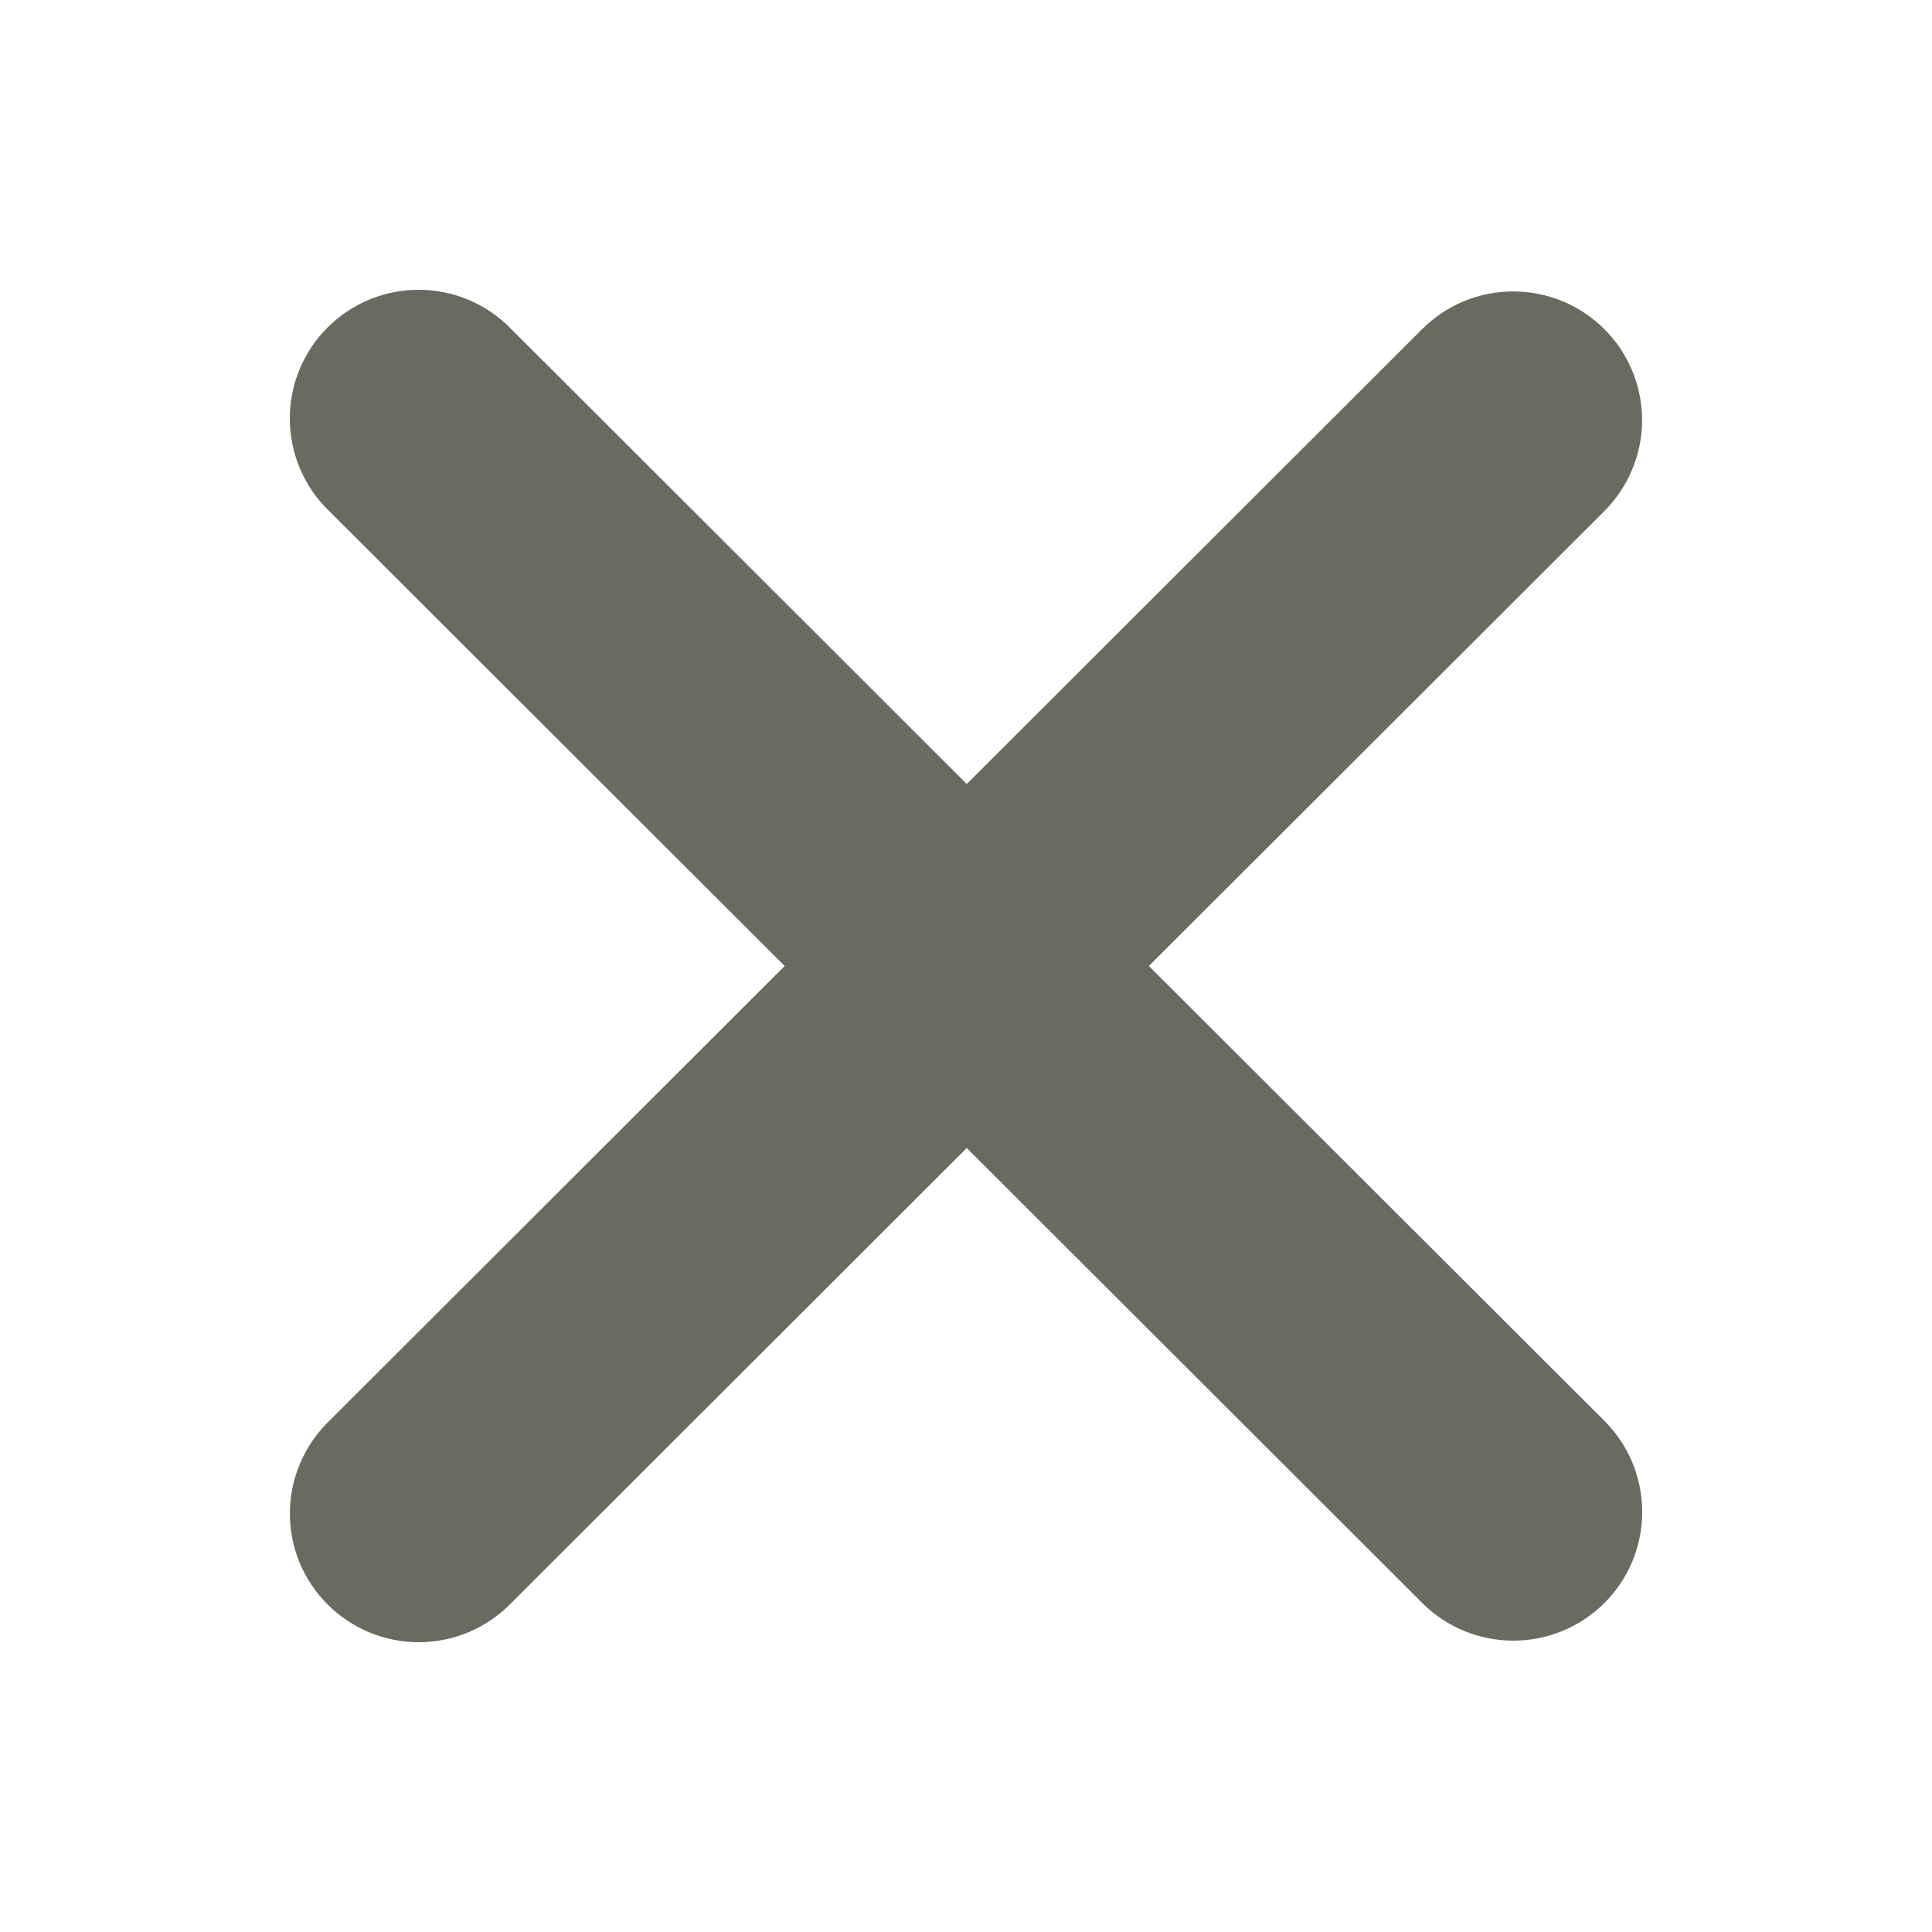
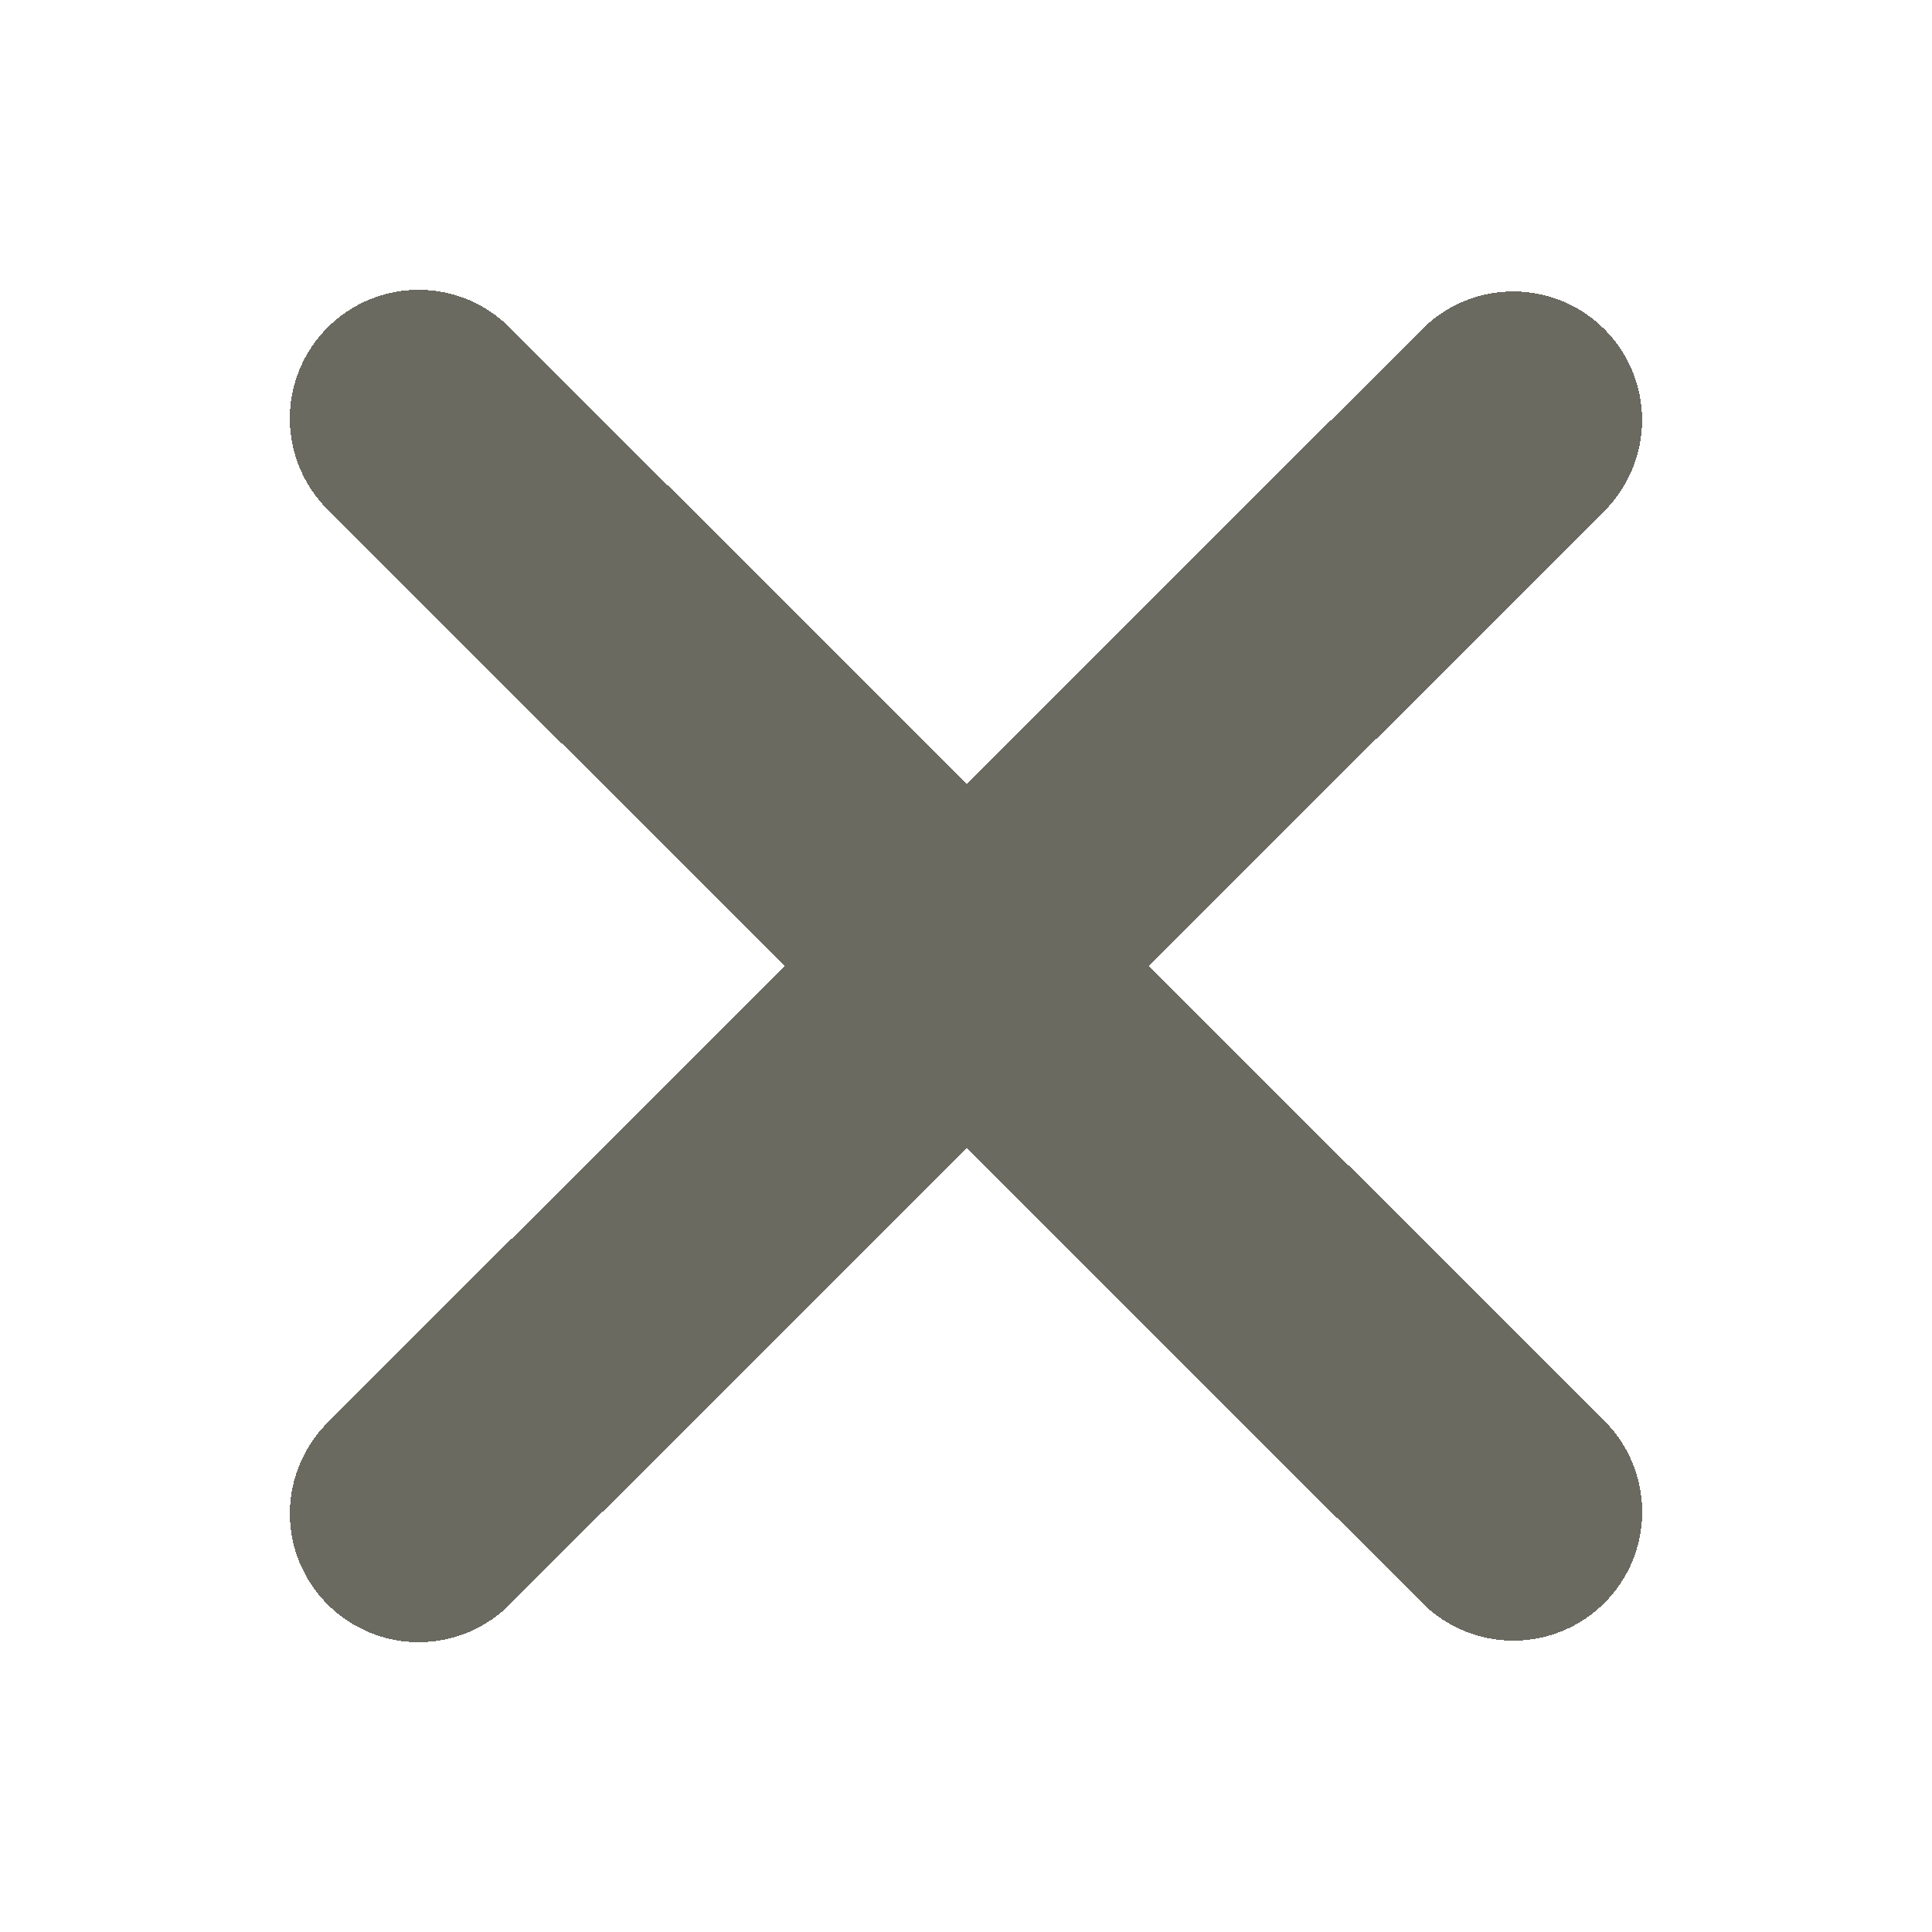
- <svg xmlns="http://www.w3.org/2000/svg" width="20" height="20" viewBox="0 0 20 20" fill="none">
+ <svg xmlns="http://www.w3.org/2000/svg" text-rendering="optimizeLegibility" image-rendering="crisp-edges" shape-rendering="crispEdges" width="20" height="20" viewBox="0 0 20 20" fill="none">
  <path fill-rule="evenodd" clip-rule="evenodd" d="M10.008 11.884L14.723 16.594C14.973 16.844 15.312 16.984 15.666 16.984C16.02 16.984 16.359 16.844 16.609 16.594C16.86 16.344 17 16.005 17 15.652C17 15.298 16.86 14.959 16.609 14.709L11.893 10L16.608 5.291C16.732 5.167 16.83 5.02 16.897 4.858C16.964 4.697 16.999 4.524 16.999 4.349C16.999 4.174 16.964 4 16.897 3.839C16.83 3.677 16.732 3.53 16.608 3.407C16.484 3.283 16.337 3.185 16.175 3.118C16.013 3.051 15.84 3.017 15.665 3.017C15.49 3.017 15.316 3.051 15.154 3.118C14.993 3.185 14.846 3.283 14.722 3.407L10.008 8.116L5.293 3.407C5.17 3.28 5.023 3.178 4.861 3.108C4.698 3.038 4.523 3.002 4.346 3C4.169 2.998 3.993 3.032 3.829 3.099C3.665 3.166 3.516 3.265 3.391 3.39C3.266 3.515 3.167 3.663 3.1 3.827C3.032 3.991 2.999 4.166 3 4.343C3.002 4.52 3.038 4.695 3.108 4.857C3.178 5.02 3.279 5.167 3.407 5.29L8.123 10L3.408 14.71C3.28 14.833 3.179 14.98 3.109 15.143C3.039 15.305 3.002 15.48 3.001 15.657C2.999 15.834 3.033 16.009 3.1 16.173C3.168 16.337 3.267 16.485 3.392 16.61C3.517 16.735 3.666 16.834 3.83 16.901C3.994 16.968 4.17 17.002 4.347 17C4.524 16.998 4.699 16.962 4.861 16.892C5.024 16.822 5.171 16.72 5.294 16.593L10.008 11.884Z" fill="#6A6A61" />
</svg>
